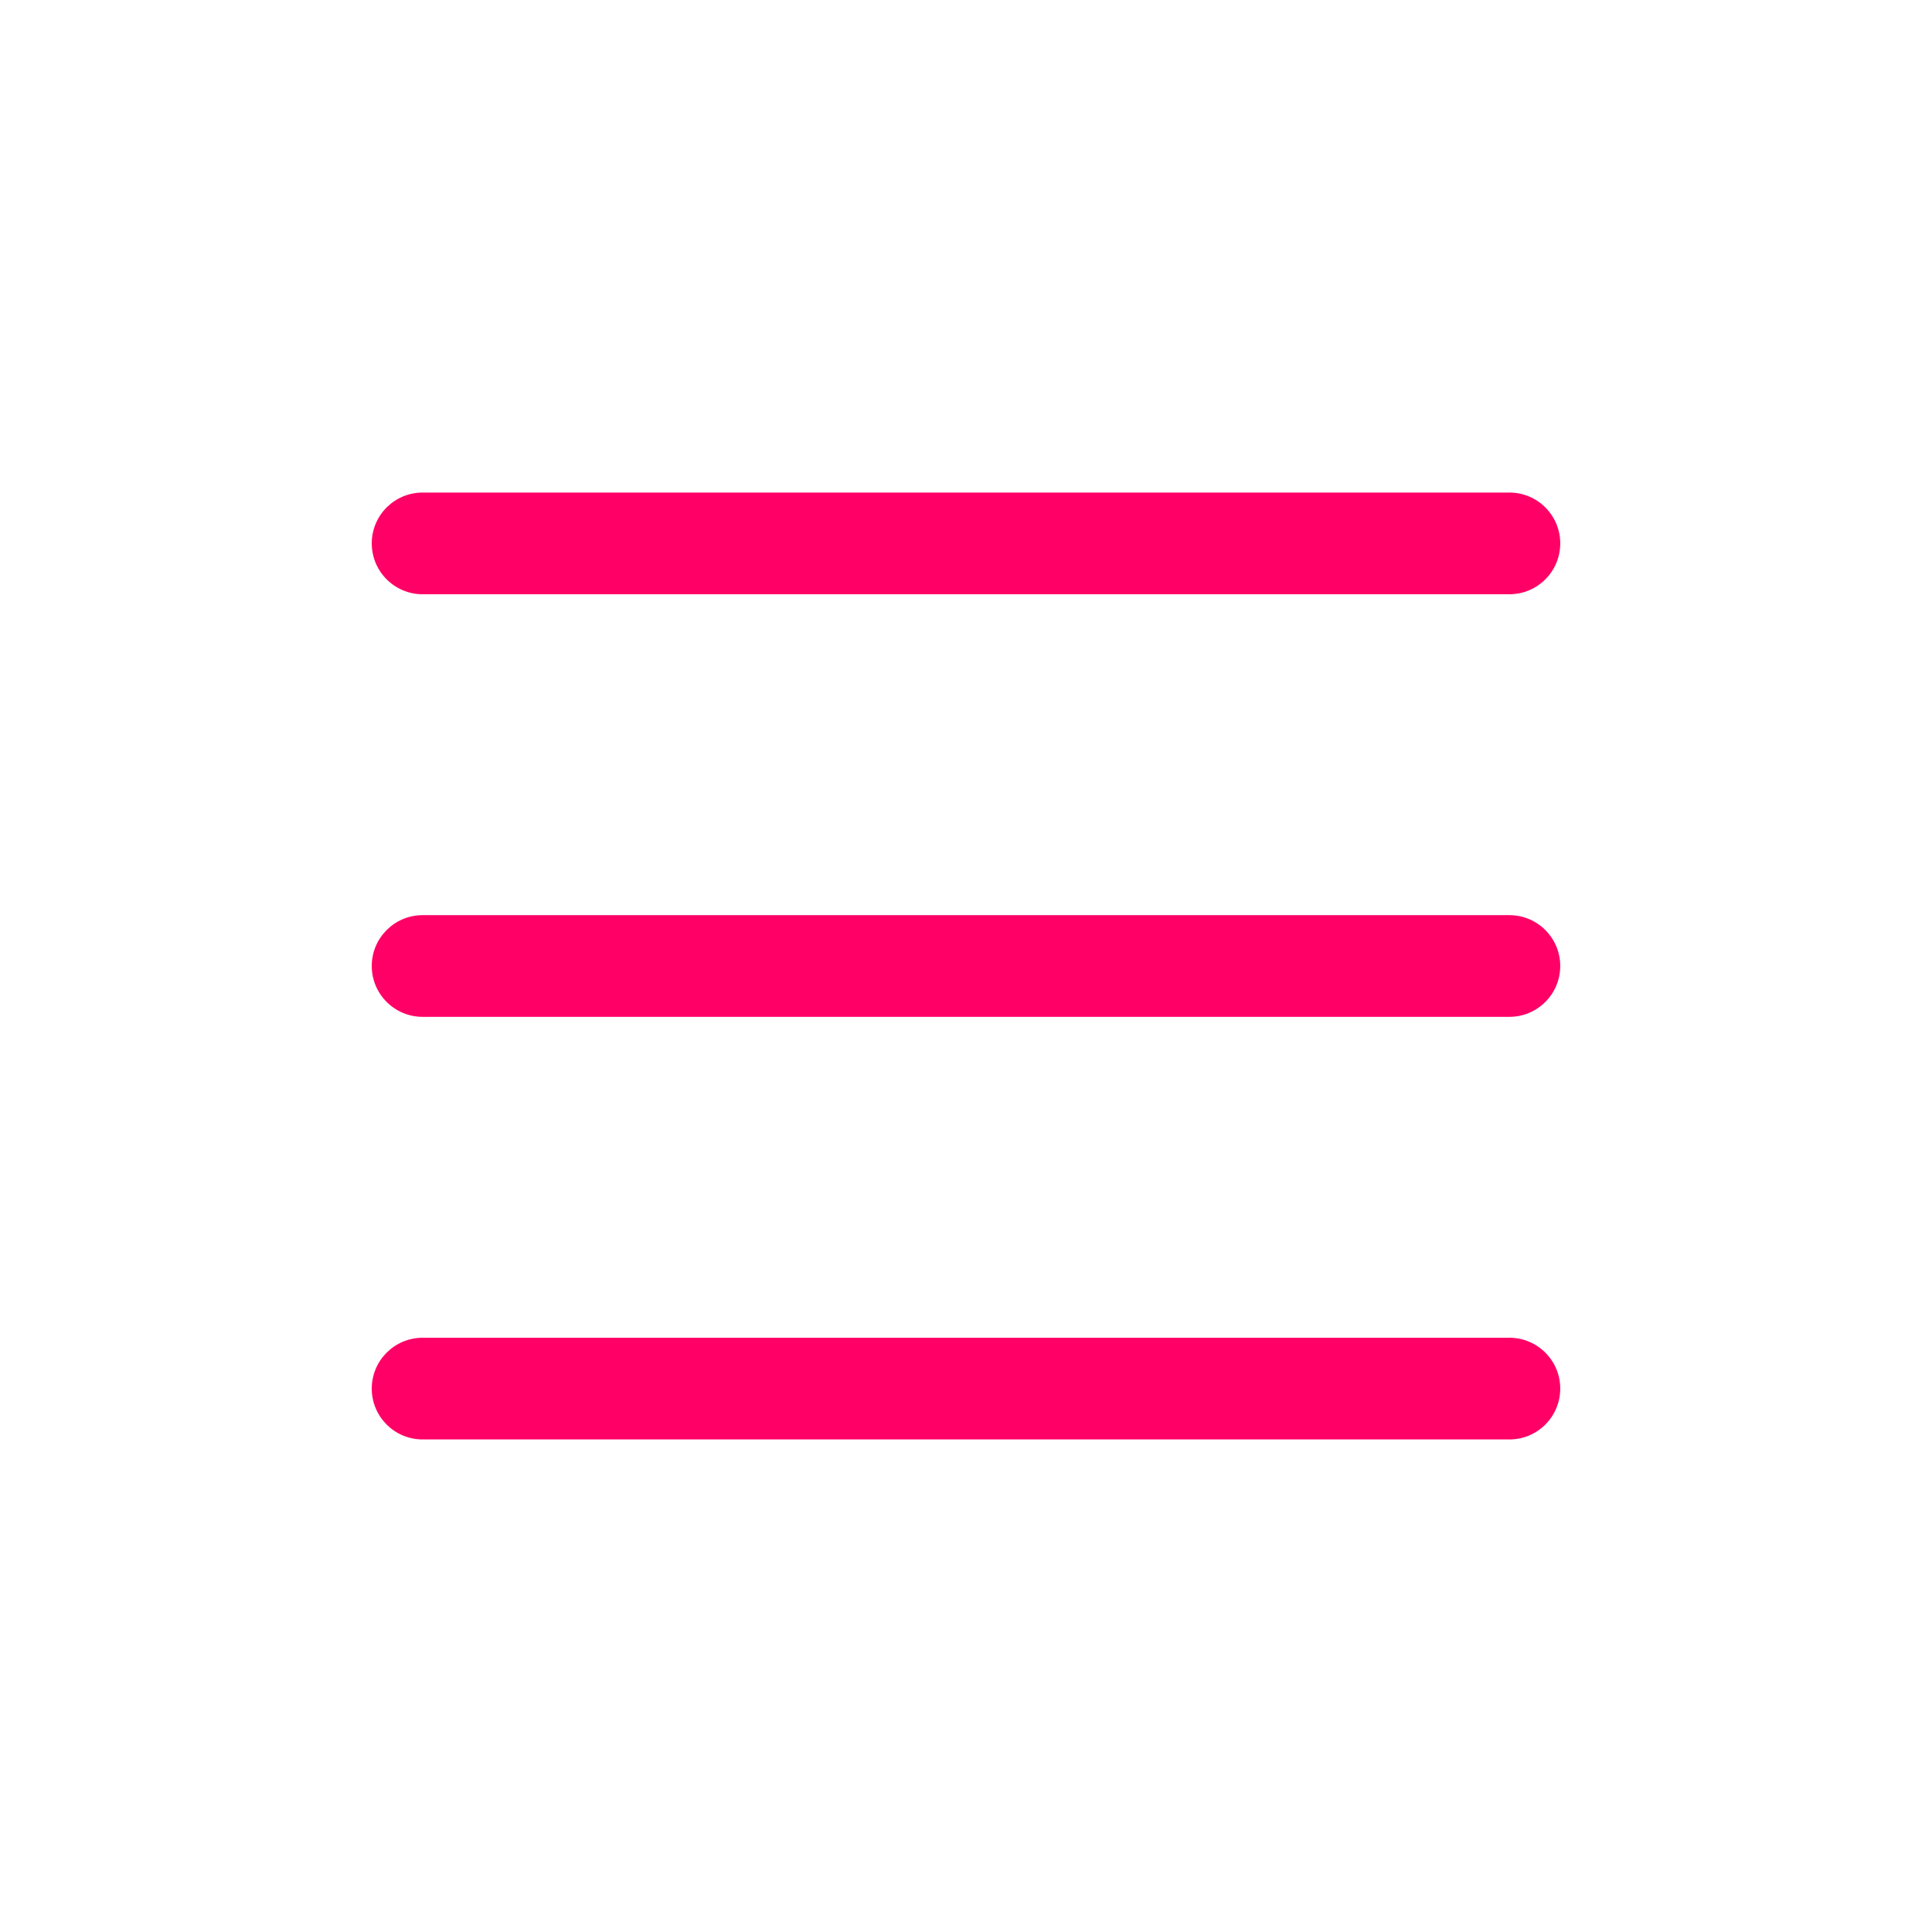
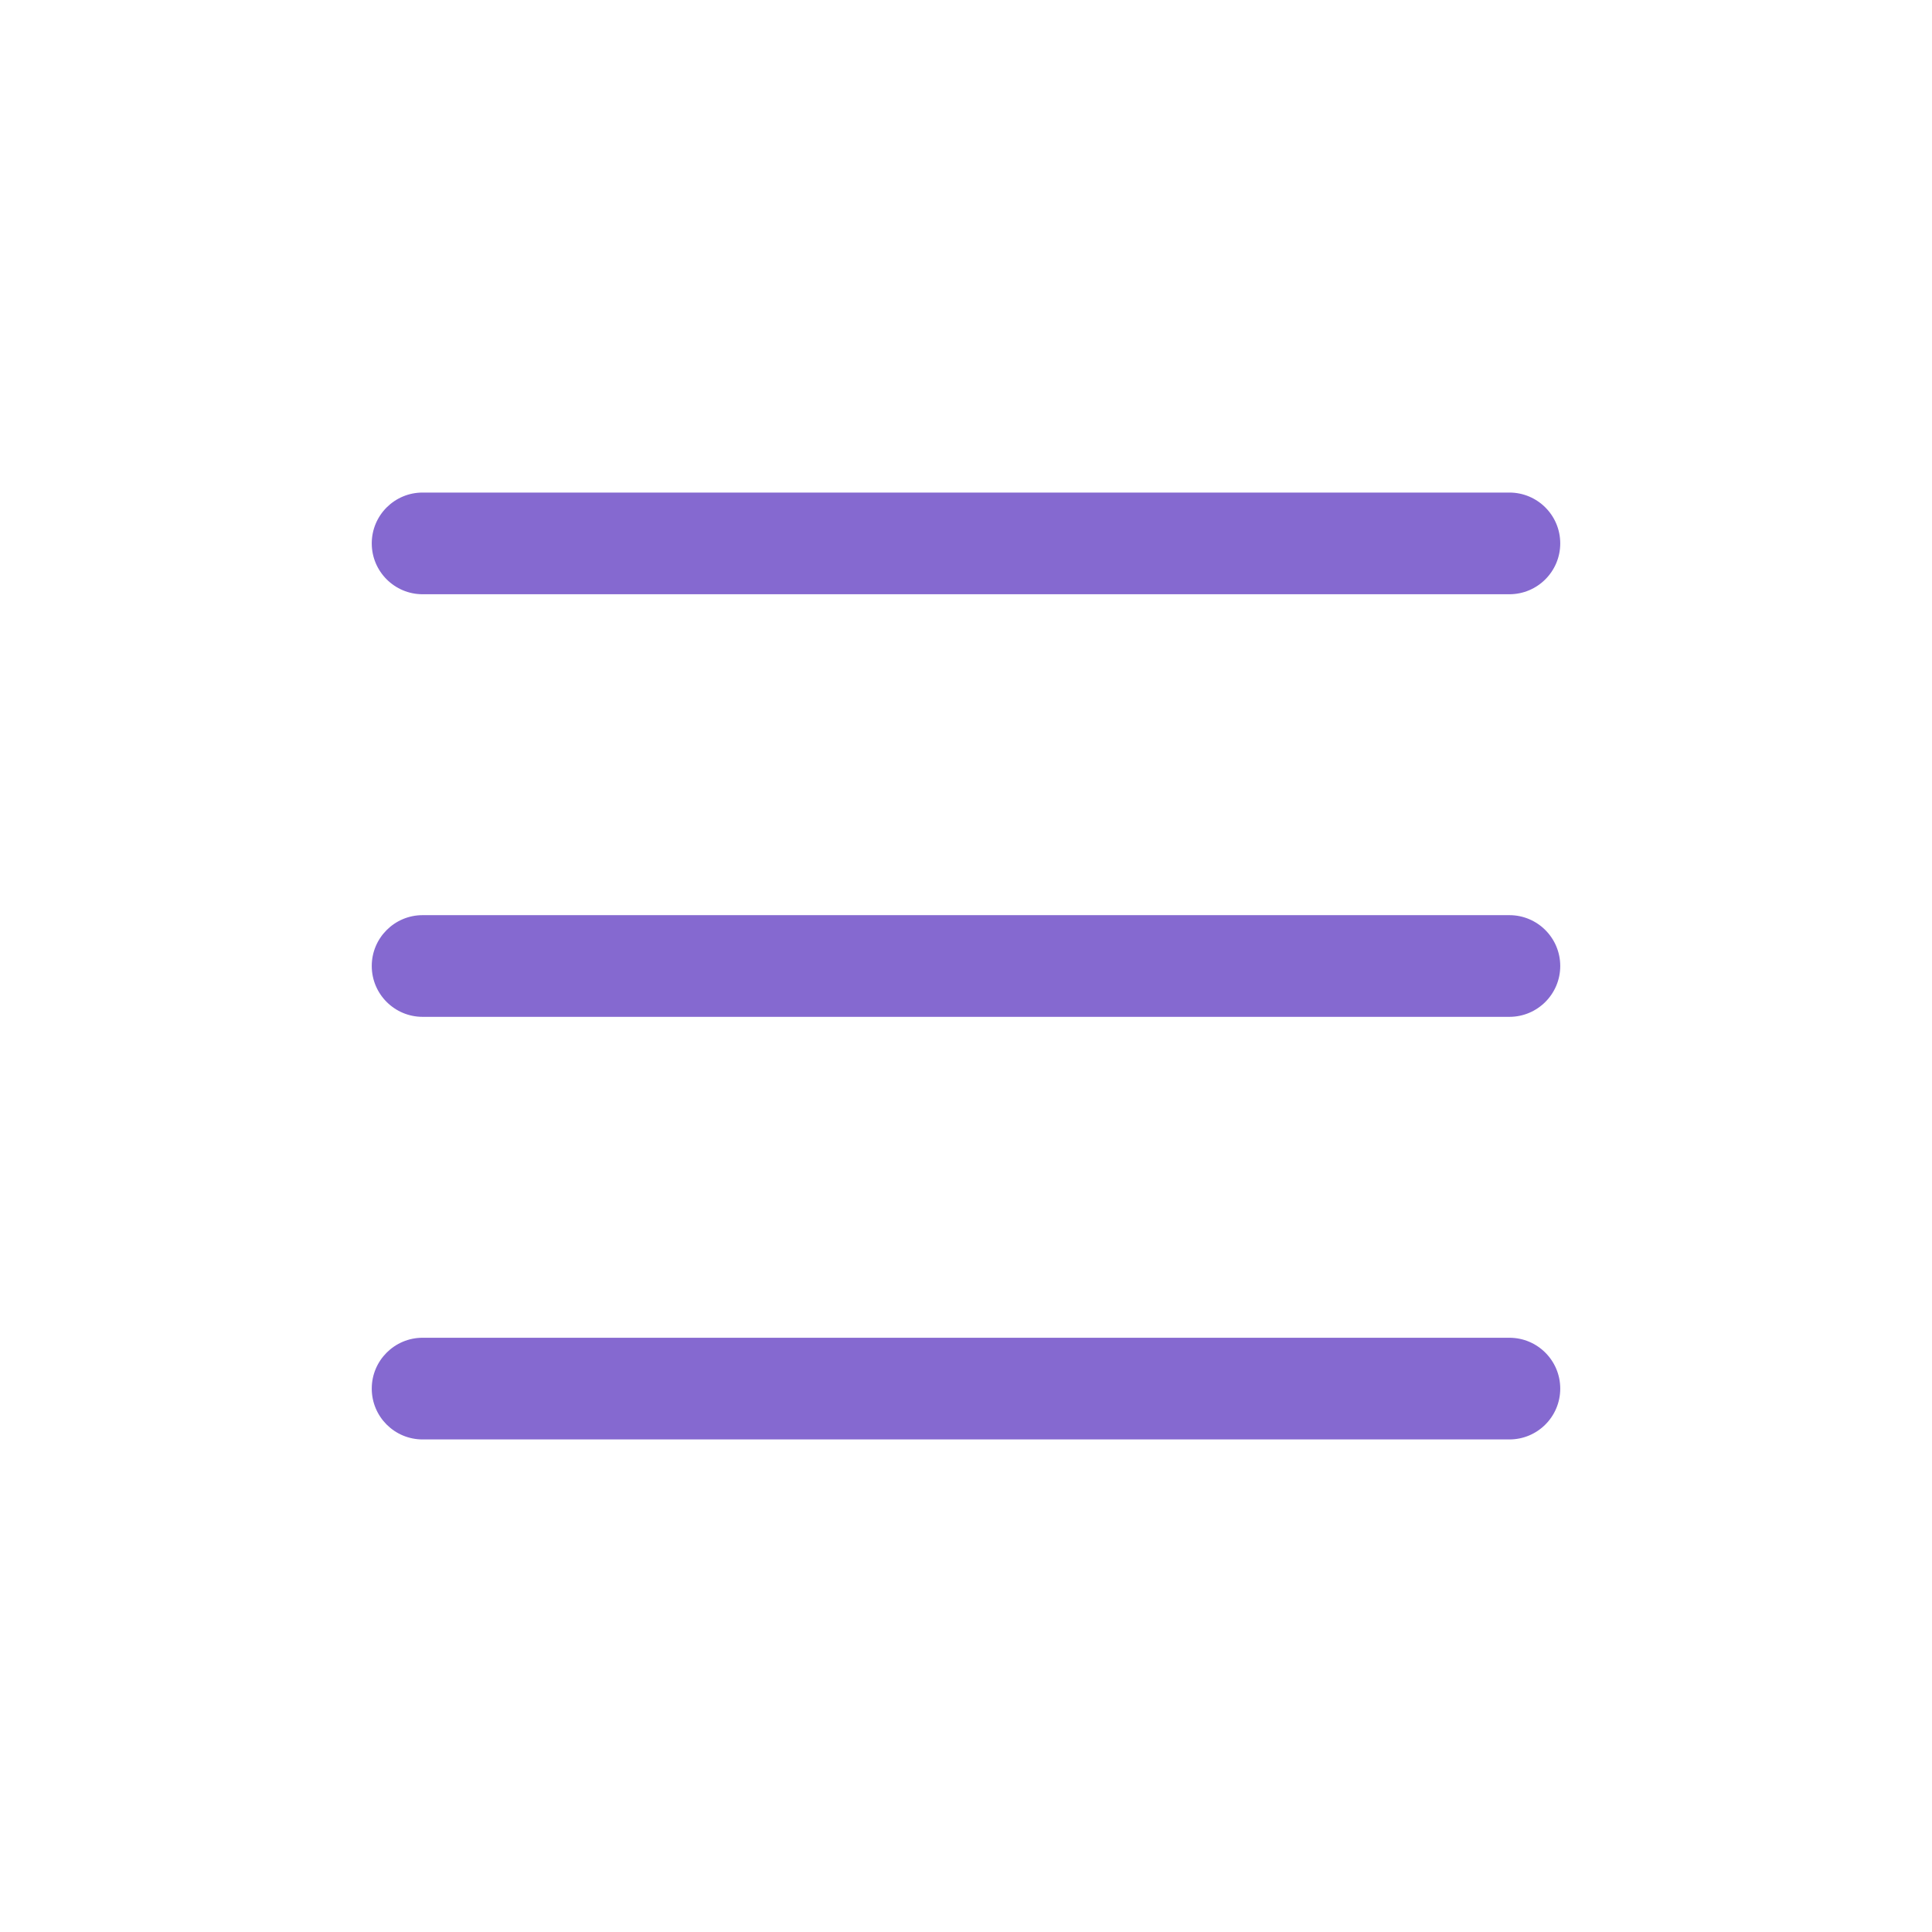
- <svg xmlns="http://www.w3.org/2000/svg" width="38" height="38" viewBox="0 0 38 38" fill="#FF0066">
+ <svg xmlns="http://www.w3.org/2000/svg" width="38" height="38" viewBox="0 0 38 38" fill="#8569D0">
  <path d="M8.312 9.688C7.76 9.688 7.312 10.135 7.312 10.688C7.312 11.24 7.76 11.688 8.312 11.688V9.688ZM29.688 11.688C30.24 11.688 30.688 11.24 30.688 10.688C30.688 10.135 30.24 9.688 29.688 9.688V11.688ZM8.312 18C7.76 18 7.312 18.448 7.312 19C7.312 19.552 7.76 20 8.312 20V18ZM29.688 20C30.24 20 30.688 19.552 30.688 19C30.688 18.448 30.24 18 29.688 18V20ZM8.312 26.312C7.76 26.312 7.312 26.76 7.312 27.312C7.312 27.865 7.76 28.312 8.312 28.312V26.312ZM29.688 28.312C30.24 28.312 30.688 27.865 30.688 27.312C30.688 26.76 30.24 26.312 29.688 26.312V28.312ZM8.312 11.688H29.688V9.688H8.312V11.688ZM8.312 20H29.688V18H8.312V20ZM8.312 28.312H29.688V26.312H8.312V28.312Z" />
</svg>
